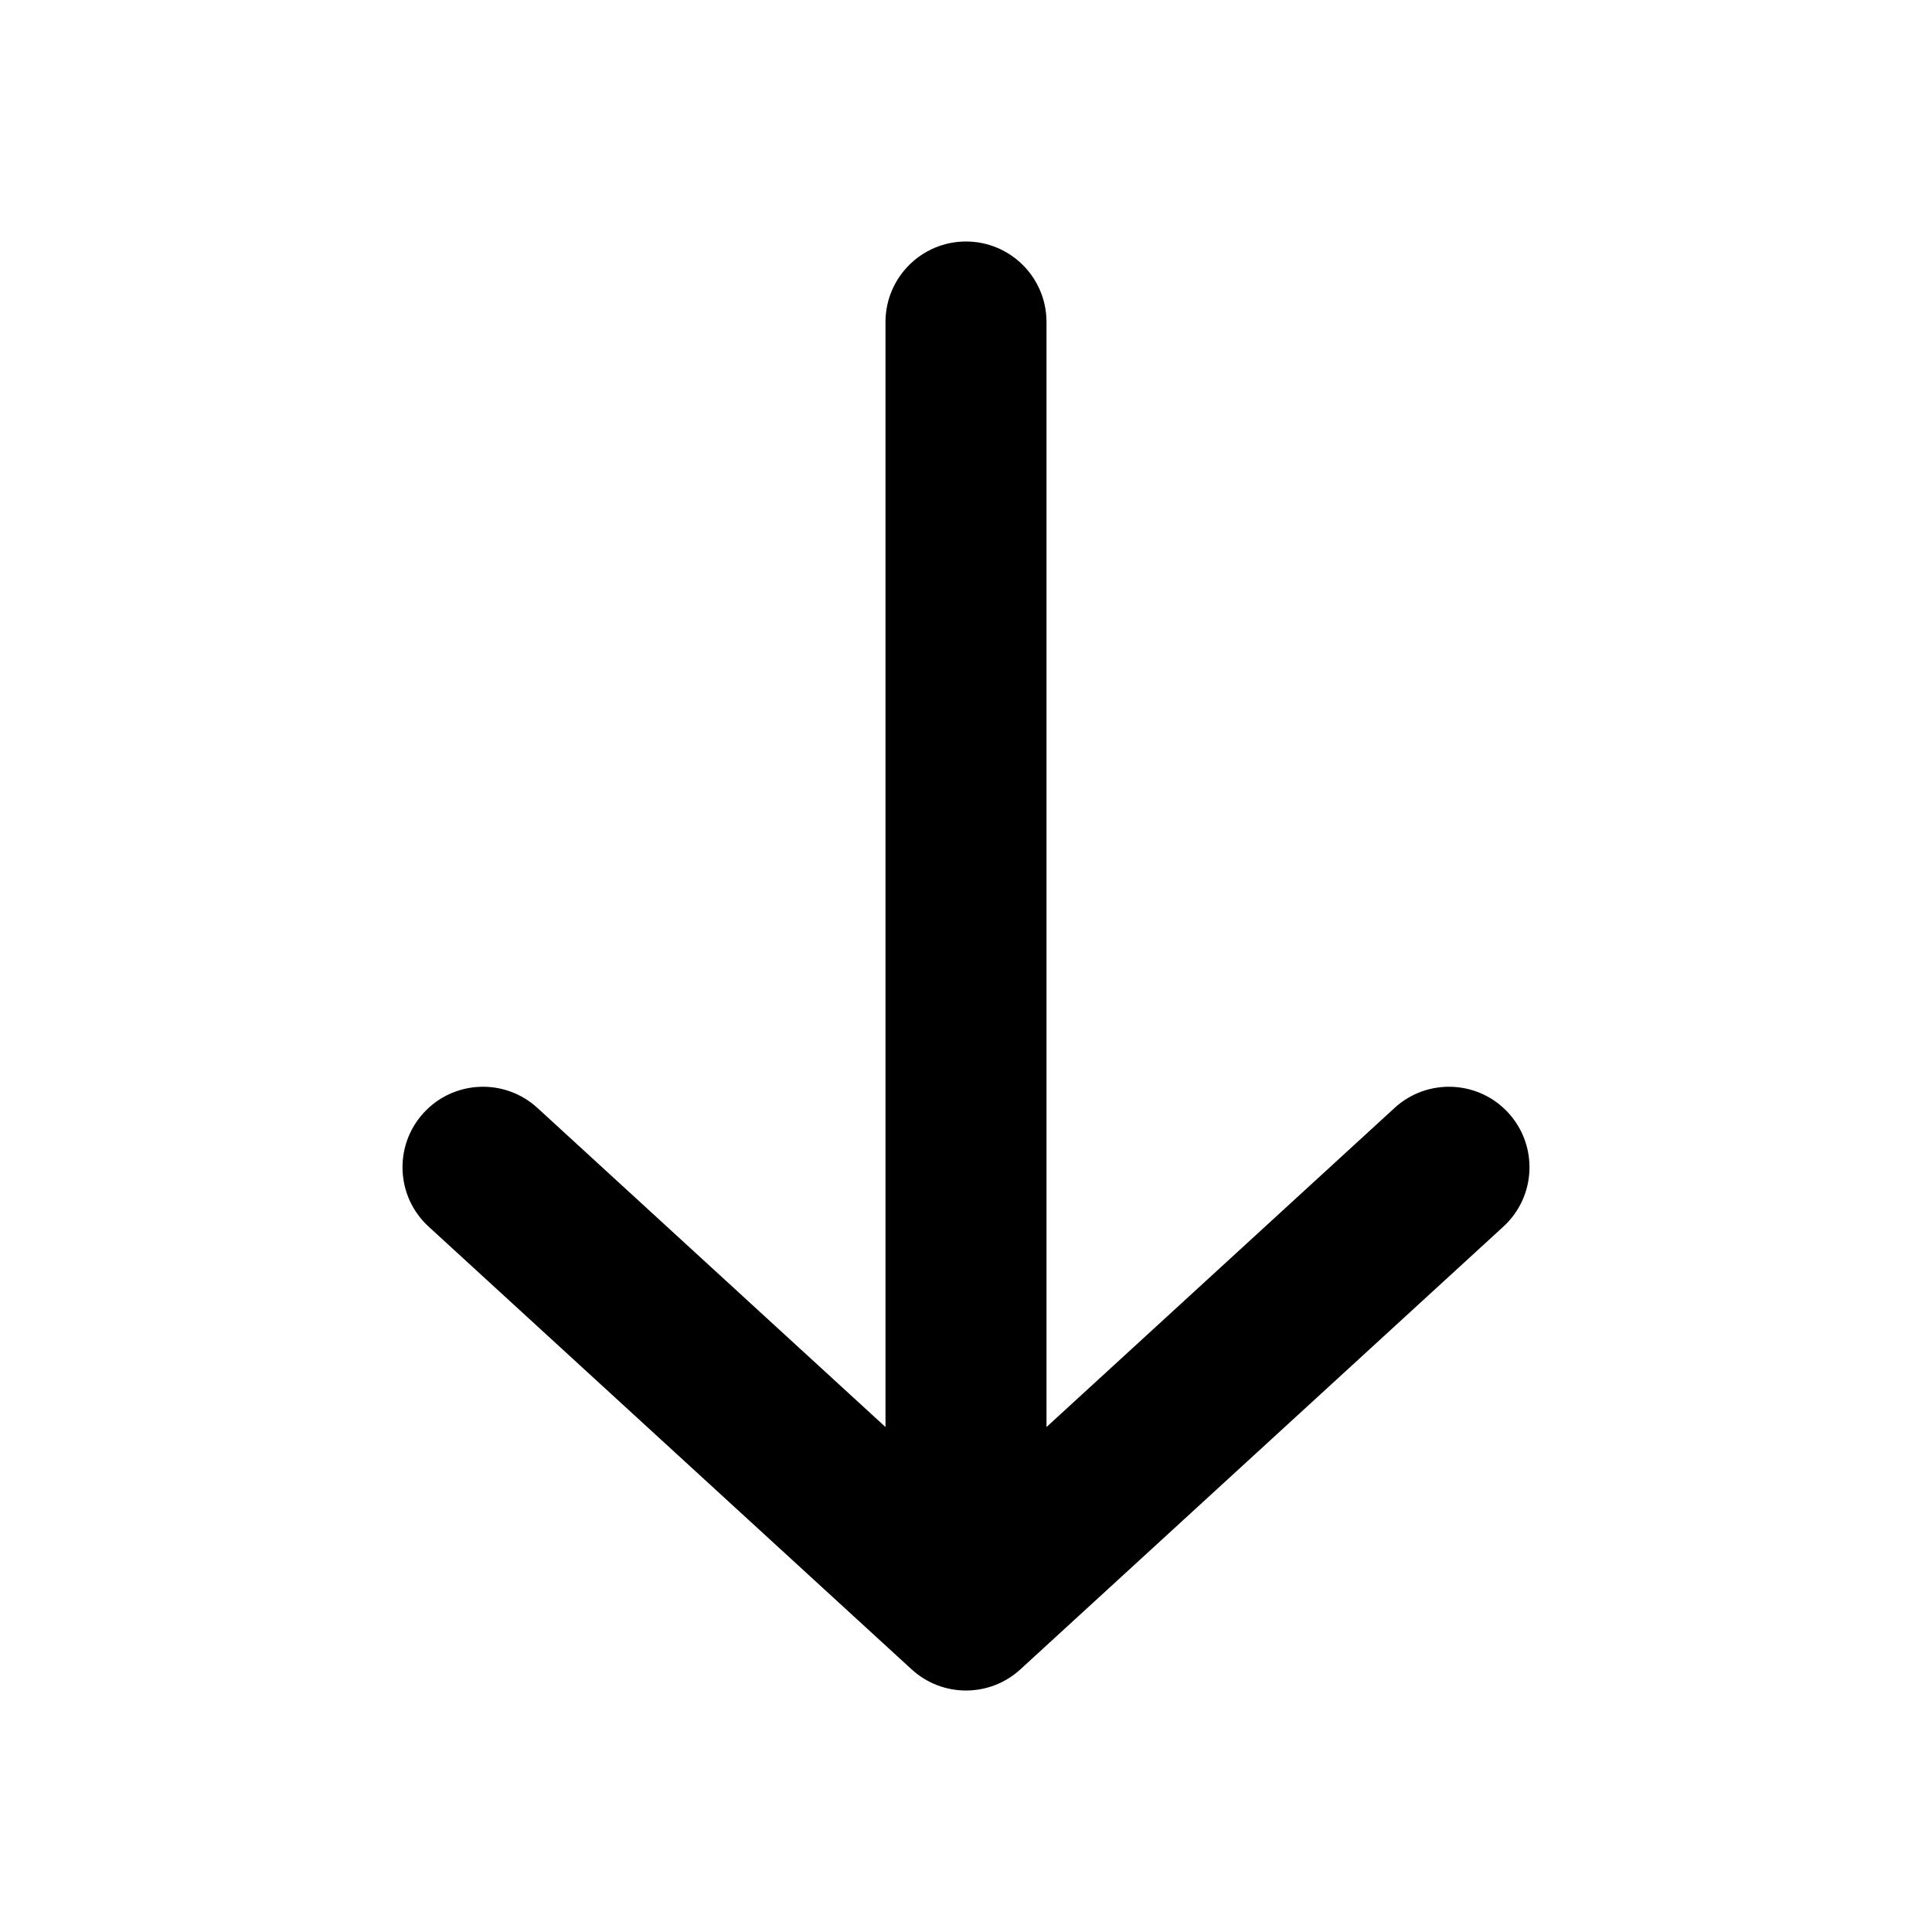
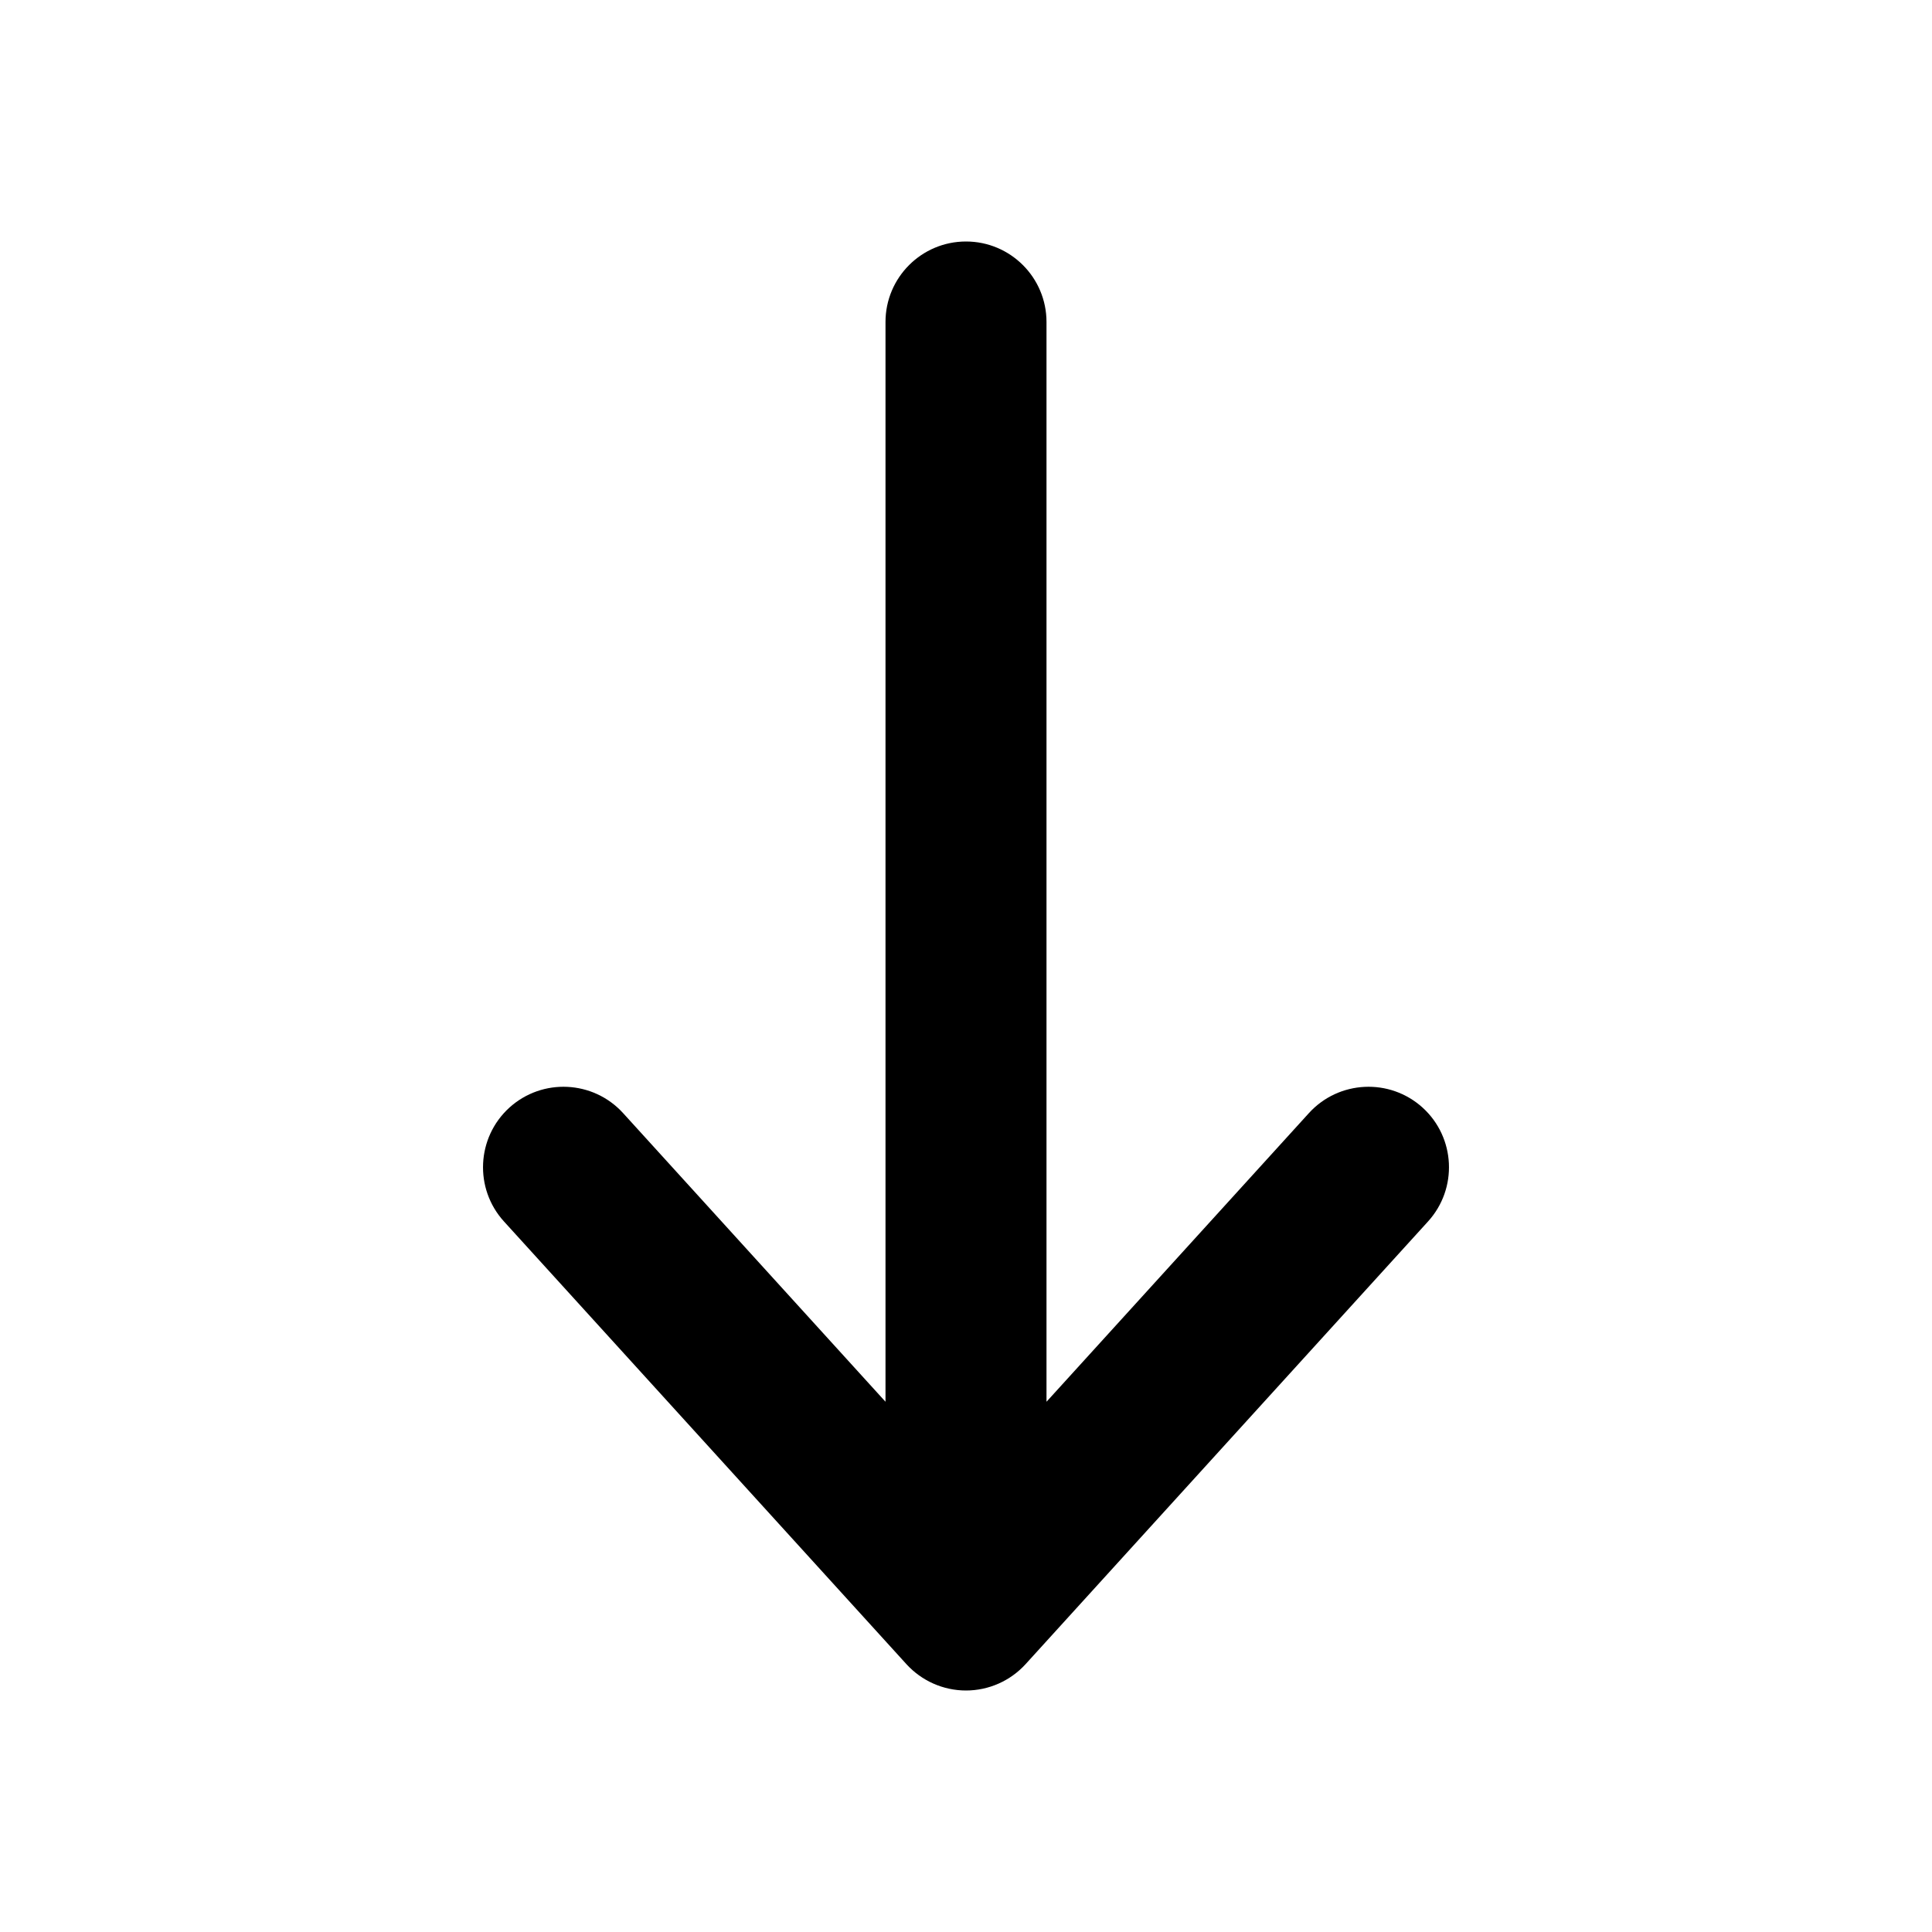
<svg xmlns="http://www.w3.org/2000/svg" viewBox="0 0 24 24" fill="currentColor">
  <rect fill="currentColor" />
-   <path fill-rule="evenodd" clip-rule="evenodd" d="M18.737 13.824C19.11 14.231 19.083 14.864 18.676 15.237L12.676 20.737C12.293 21.088 11.707 21.088 11.324 20.737L5.324 15.237C4.917 14.864 4.89 14.231 5.263 13.824C5.636 13.417 6.269 13.39 6.676 13.763L11 17.727L11 4C11 3.448 11.448 3 12 3C12.552 3 13 3.448 13 4L13 17.727L17.324 13.763C17.731 13.39 18.364 13.417 18.737 13.824Z" fill="currentColor" />
+   <path fill-rule="evenodd" clip-rule="evenodd" d="M17.673 13.76C18.081 14.132 18.111 14.764 17.74 15.173L12.74 20.673C12.55 20.881 12.282 21 12 21C11.718 21 11.45 20.881 11.26 20.673L6.26 15.173C5.889 14.764 5.919 14.132 6.327 13.76C6.736 13.389 7.368 13.419 7.74 13.827L11 17.413L11 4C11 3.448 11.448 3 12 3C12.552 3 13 3.448 13 4L13 17.413L16.26 13.827C16.632 13.419 17.264 13.389 17.673 13.76Z" fill="currentColor" />
</svg>
